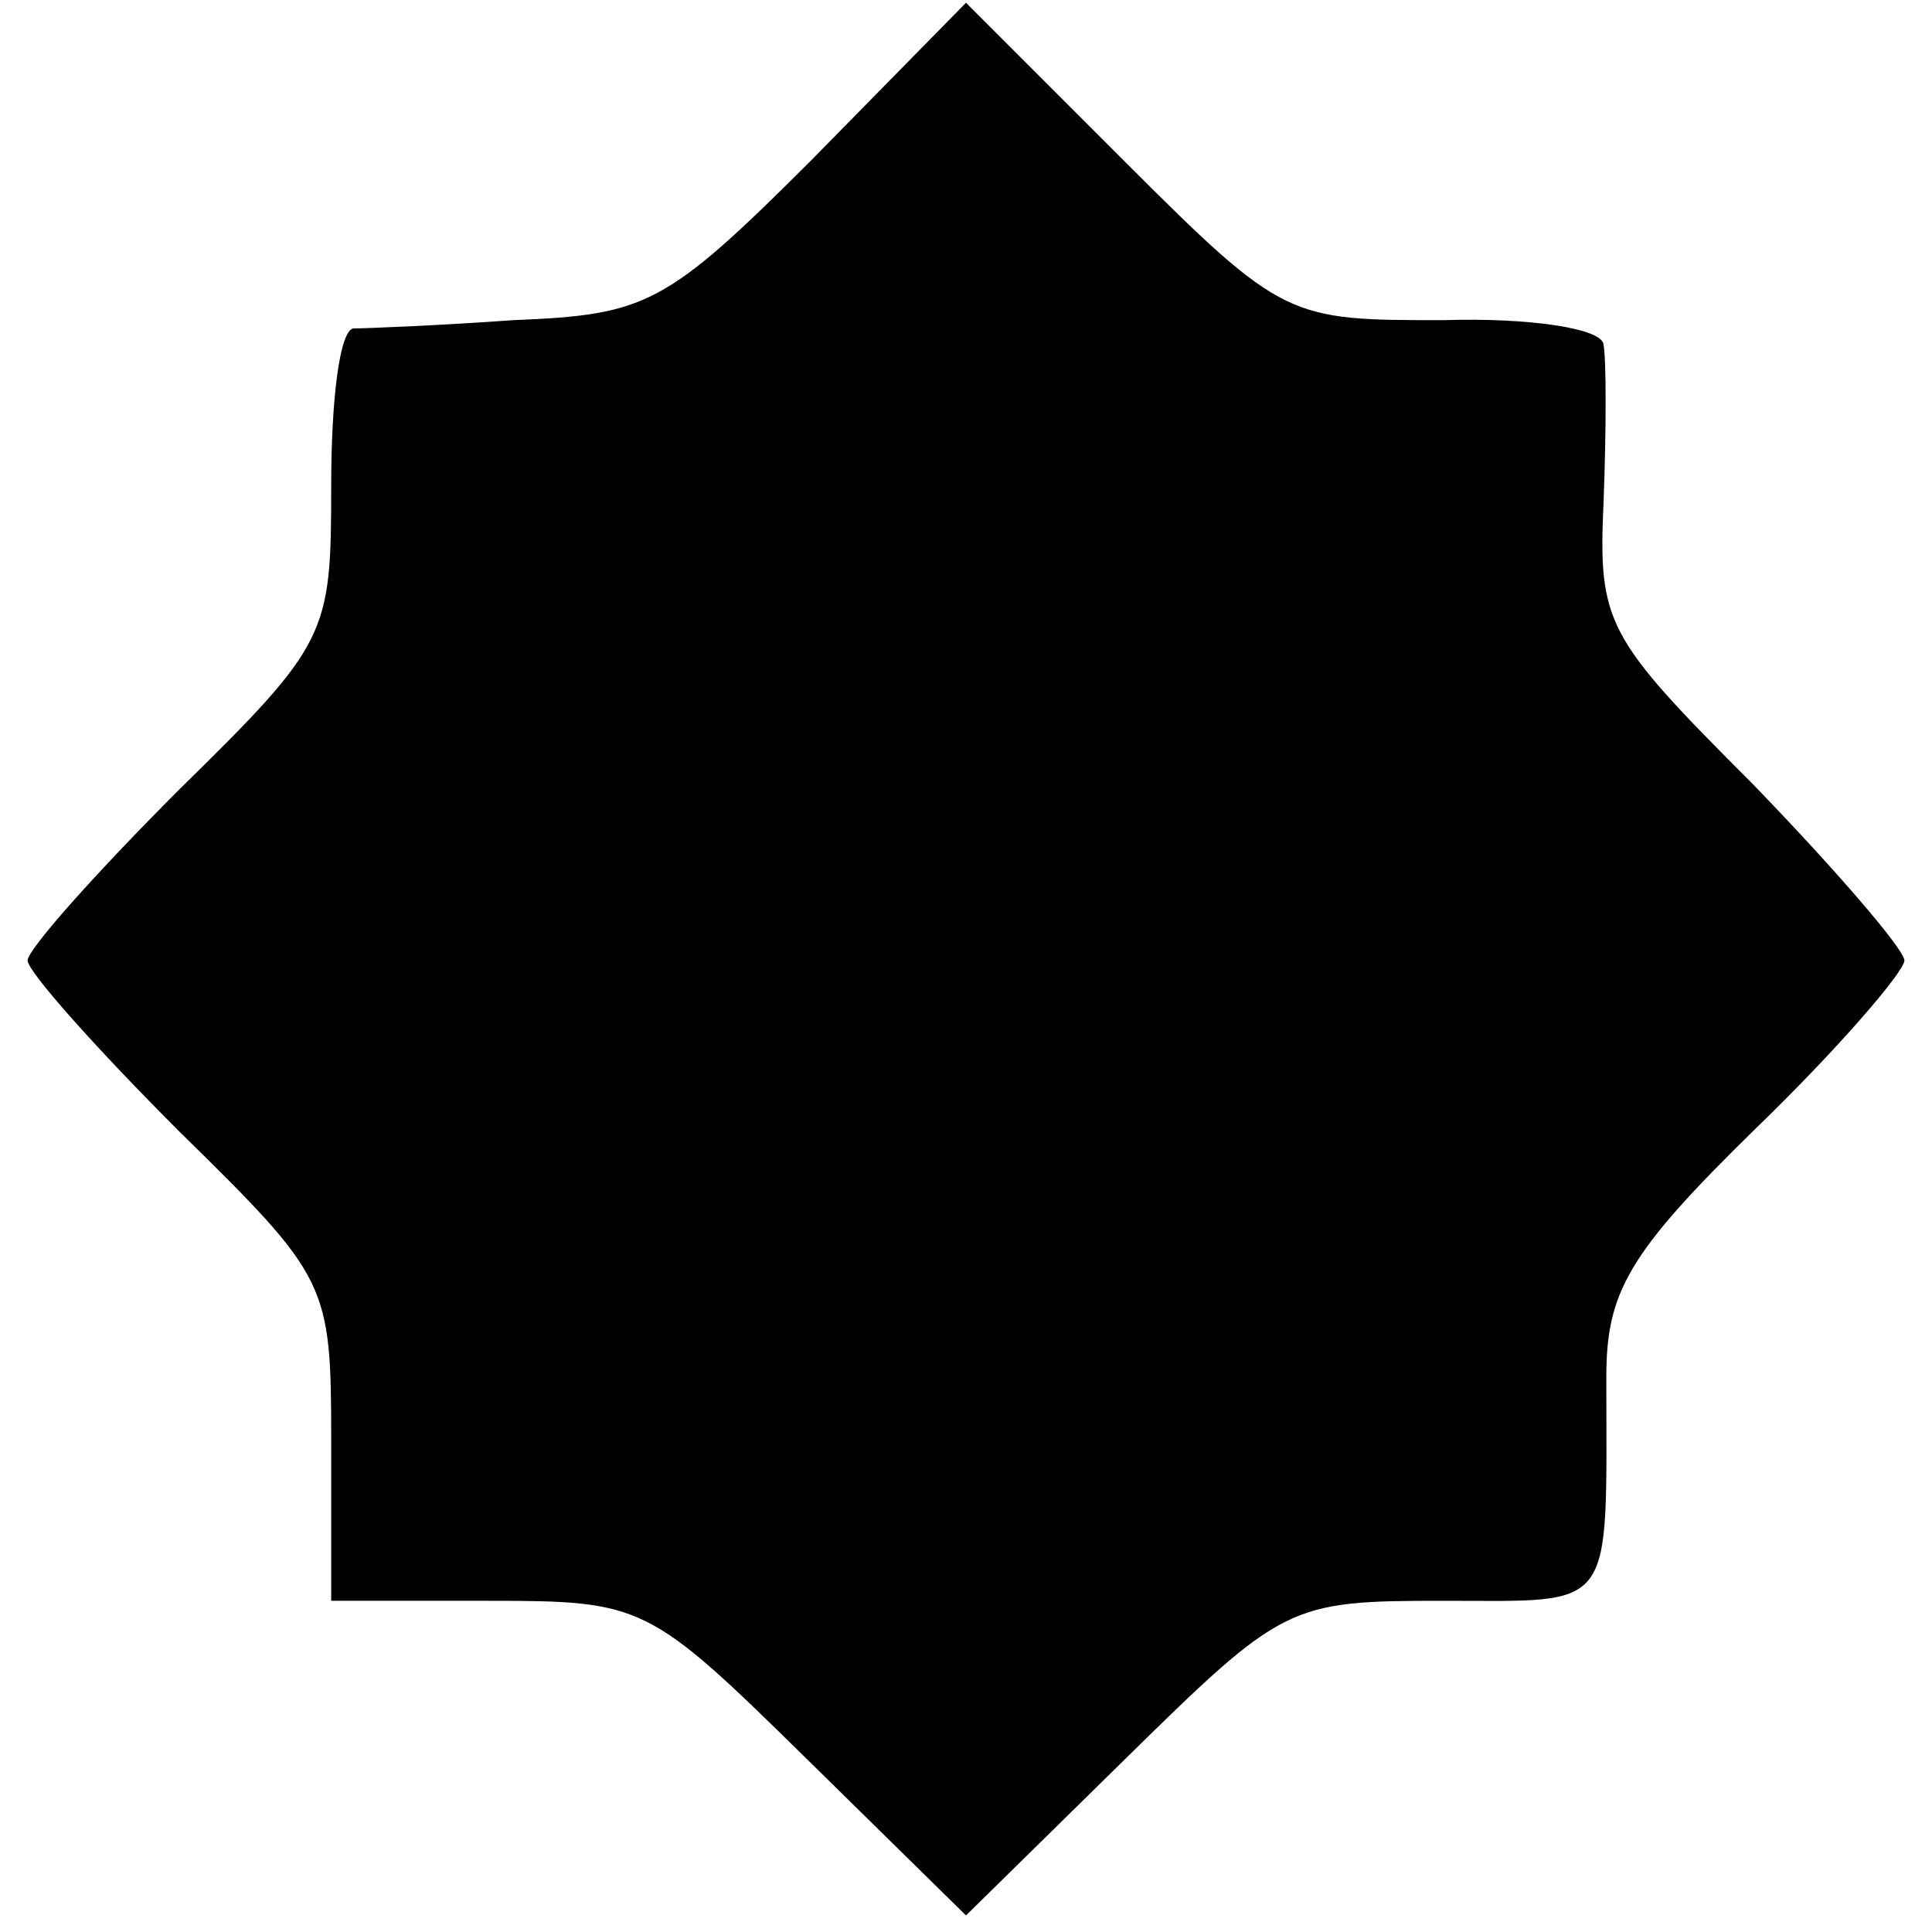
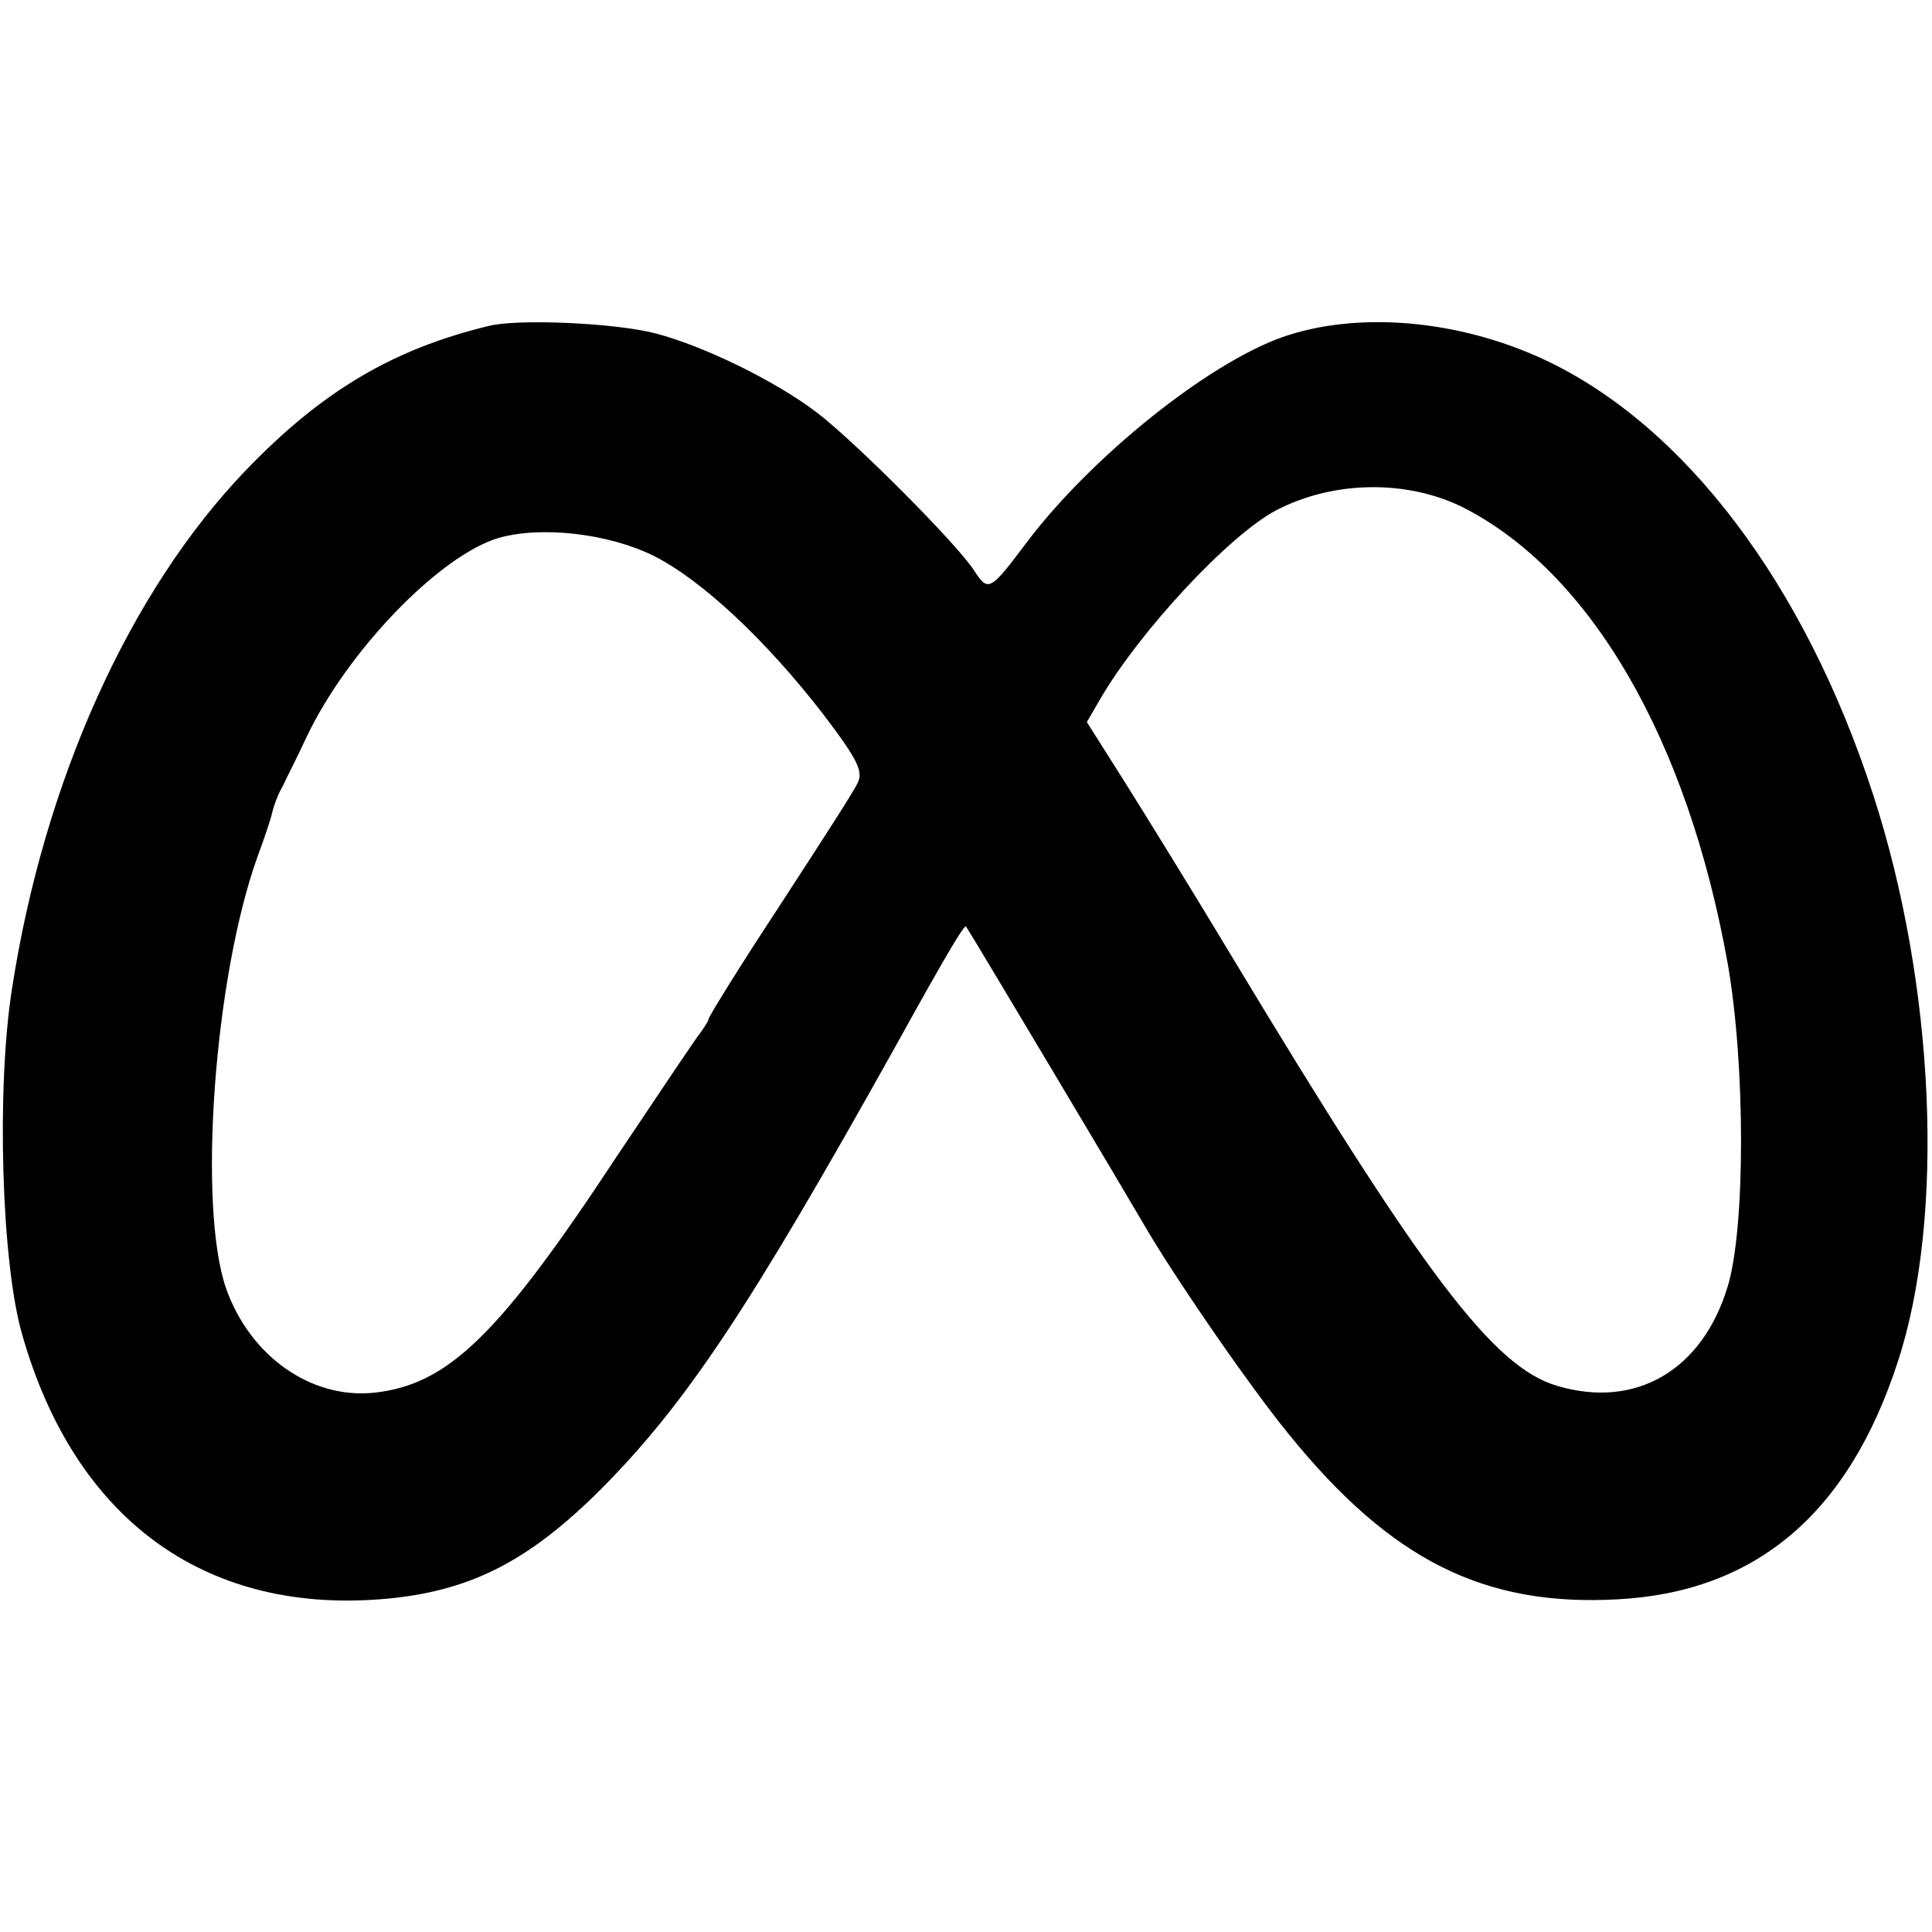
- <svg xmlns="http://www.w3.org/2000/svg" version="1.0" width="70pt" height="70pt" viewBox="0 0 70 70" preserveAspectRatio="xMidYMid meet">
-   <g transform="translate(0,70) scale(0.1,-0.1)" fill="#000000" stroke="none">
-     <path d="M294 642 c-53 -53 -60 -56 -108 -58 -28 -2 -54 -3 -58 -3 -5 -1 -8 -26 -8 -57 0 -54 -1 -57 -55 -110 -30 -30 -55 -58 -55 -62 0 -4 25 -32 55 -62 54 -53 55 -55 55 -112 l0 -58 57 0 c56 0 58 -1 115 -57 l58 -57 58 57 c57 56 59 57 115 57 63 0 59 -5 59 81 0 31 8 45 54 90 30 29 54 57 54 61 0 4 -25 33 -55 64 -53 53 -56 58 -54 102 1 26 1 52 0 57 0 6 -27 10 -58 9 -56 0 -58 0 -115 57 l-58 58 -56 -57z" />
+ <svg xmlns="http://www.w3.org/2000/svg" version="1.0" width="259pt" height="259pt" viewBox="0 0 259 259" preserveAspectRatio="xMidYMid meet">
+   <g transform="translate(0,259) scale(0.1,-0.1)" fill="#000000" stroke="none">
+     <path d="M655 2153 c-128 -31 -223 -87 -325 -193 -156 -162 -271 -417 -314 -696 -21 -134 -14 -369 14 -464 70 -245 242 -372 479 -354 118 9 198 49 297 148 114 115 198 241 396 596 68 123 91 161 93 158 4 -5 215 -359 237 -397 39 -68 142 -218 196 -284 137 -169 262 -231 441 -221 185 10 309 115 375 318 64 194 50 506 -33 761 -92 283 -253 495 -441 583 -116 54 -251 65 -351 30 -101 -36 -255 -160 -341 -273 -51 -68 -53 -69 -72 -40 -23 36 -162 175 -211 212 -55 42 -151 89 -216 106 -53 14 -185 20 -224 10z m1306 -243 c171 -87 301 -310 355 -611 24 -136 24 -356 0 -434 -34 -112 -123 -164 -228 -133 -86 25 -179 148 -438 578 -51 85 -116 190 -143 233 l-50 79 18 31 c53 91 173 220 236 253 77 40 175 41 250 4z m-1085 -65 c64 -32 150 -112 228 -213 47 -62 54 -77 45 -93 -5 -11 -53 -85 -105 -165 -52 -79 -94 -147 -94 -150 0 -2 -5 -10 -10 -17 -6 -7 -56 -82 -113 -167 -158 -240 -226 -306 -325 -317 -85 -9 -167 49 -199 140 -38 110 -16 416 42 578 9 24 18 51 20 60 2 9 8 25 14 35 5 11 20 40 32 66 55 116 179 244 258 267 57 16 146 6 207 -24z" />
  </g>
</svg>
